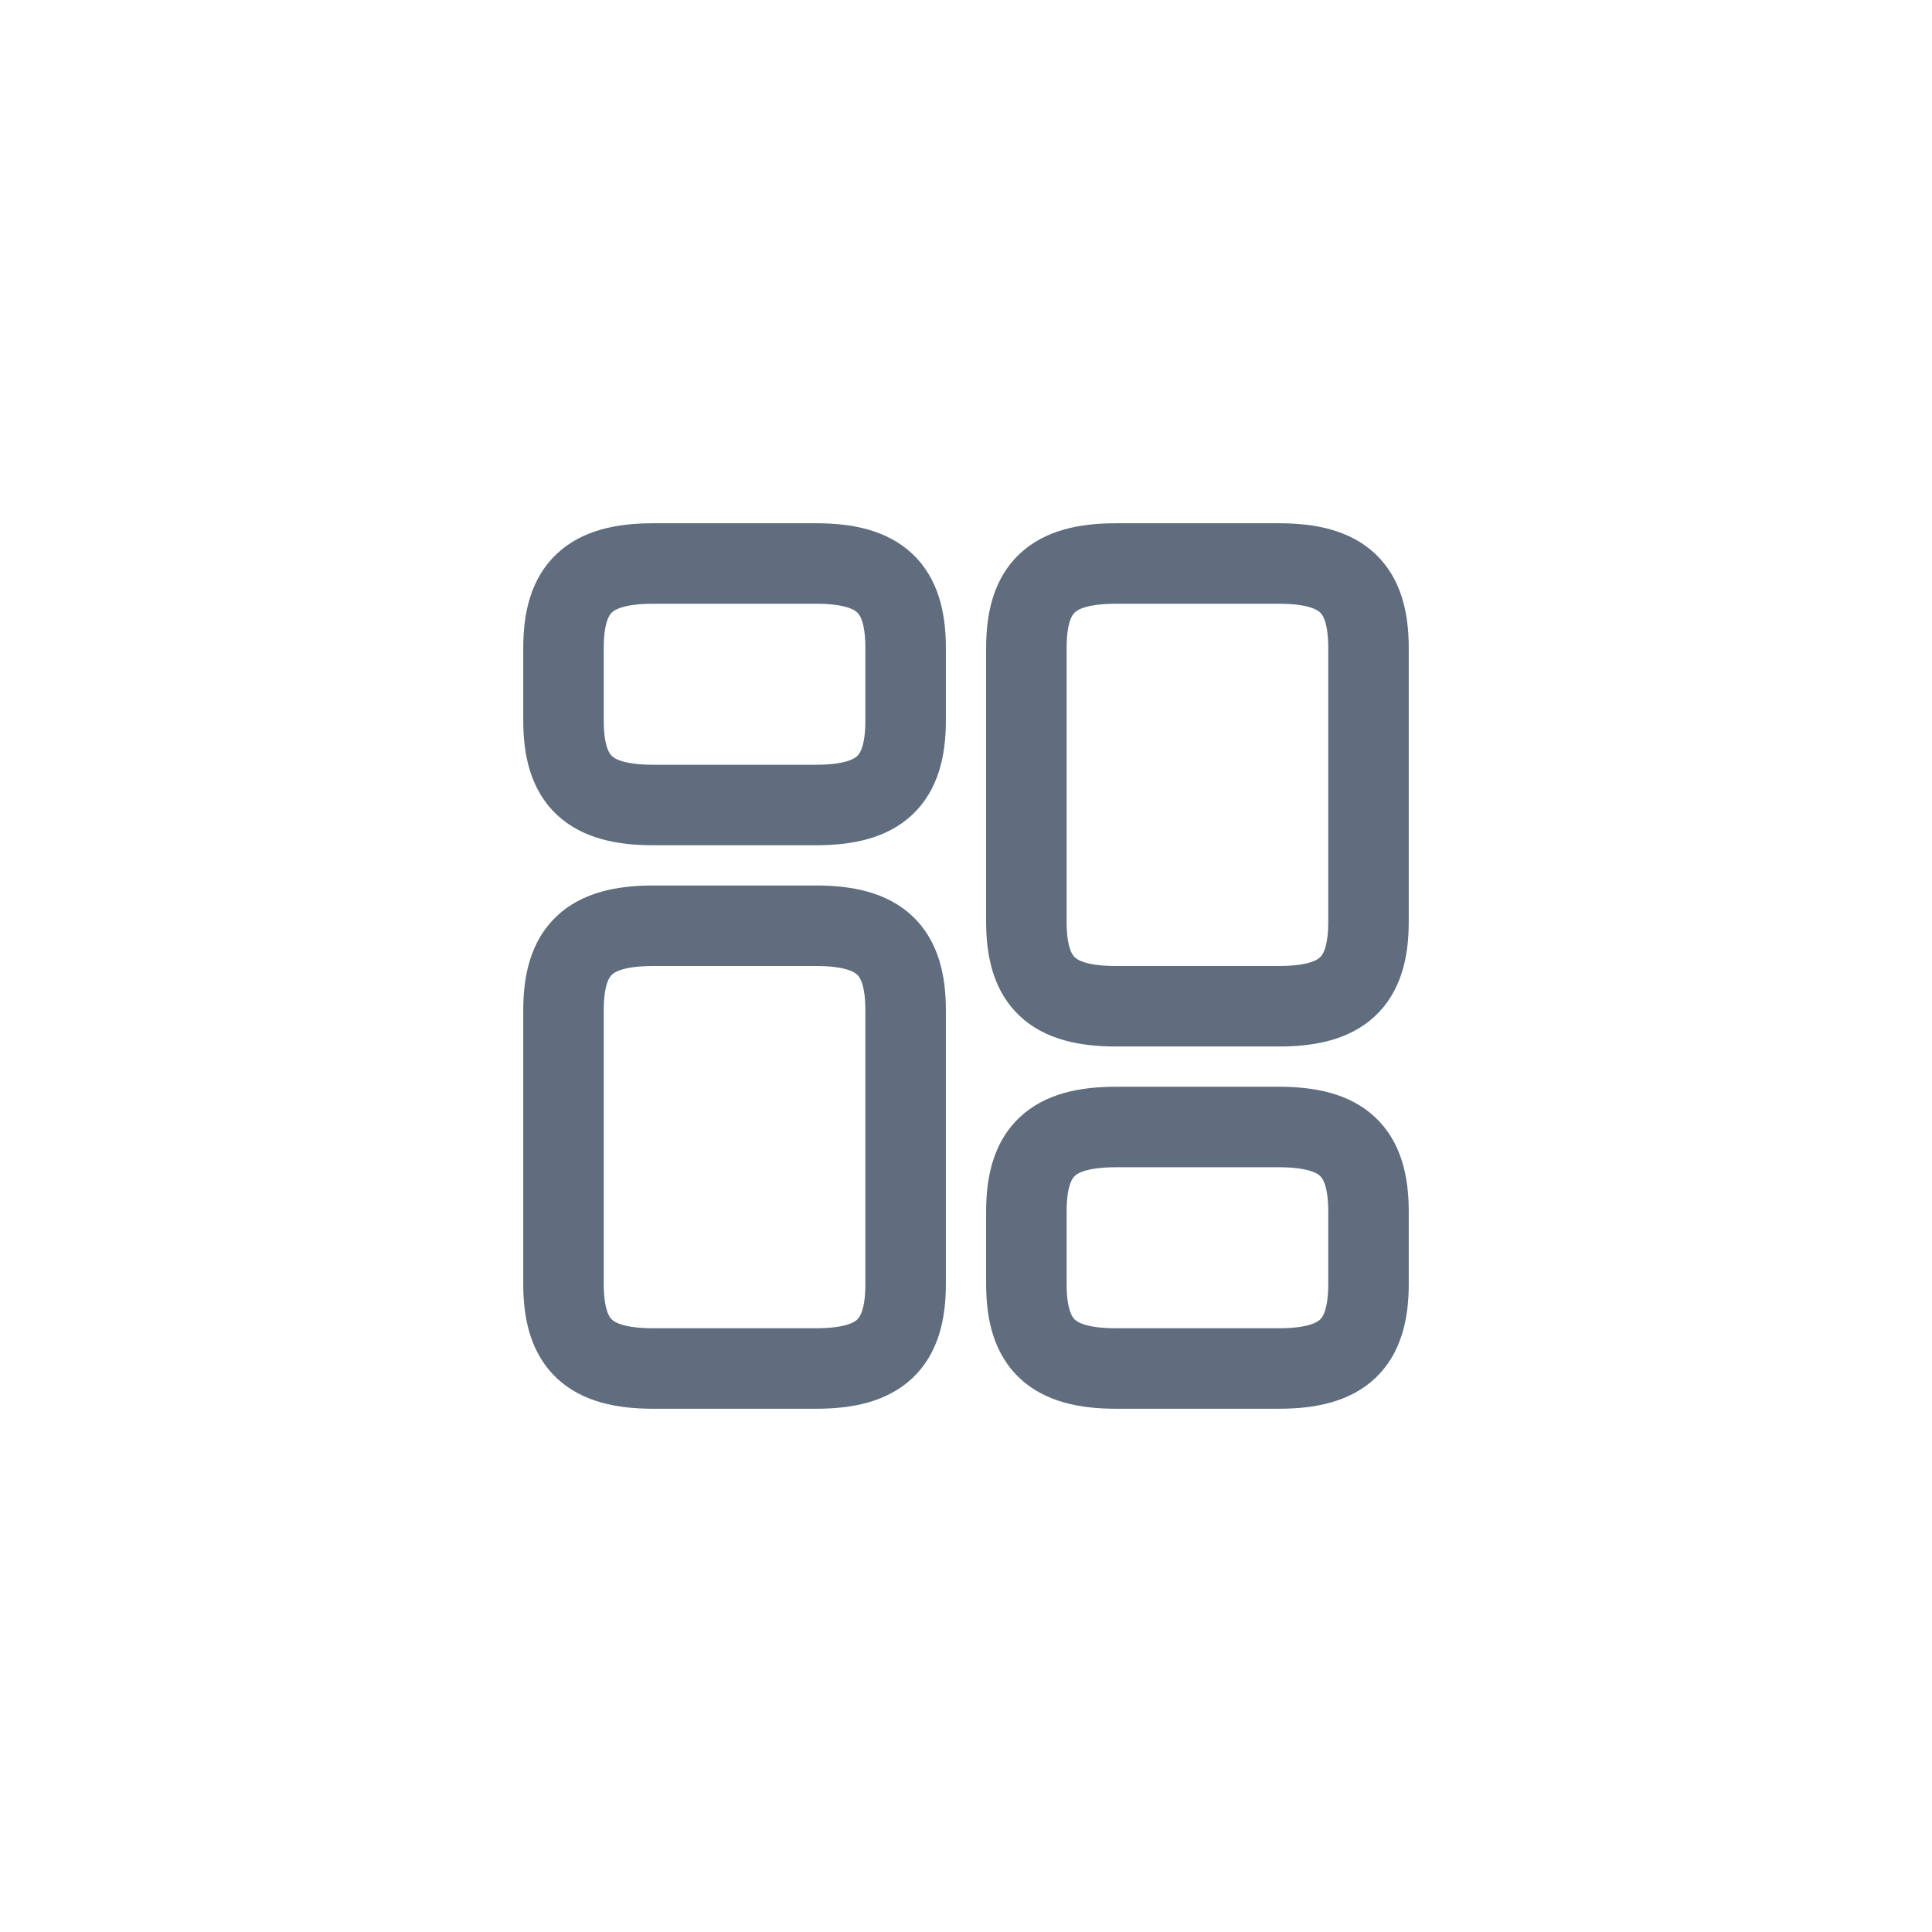
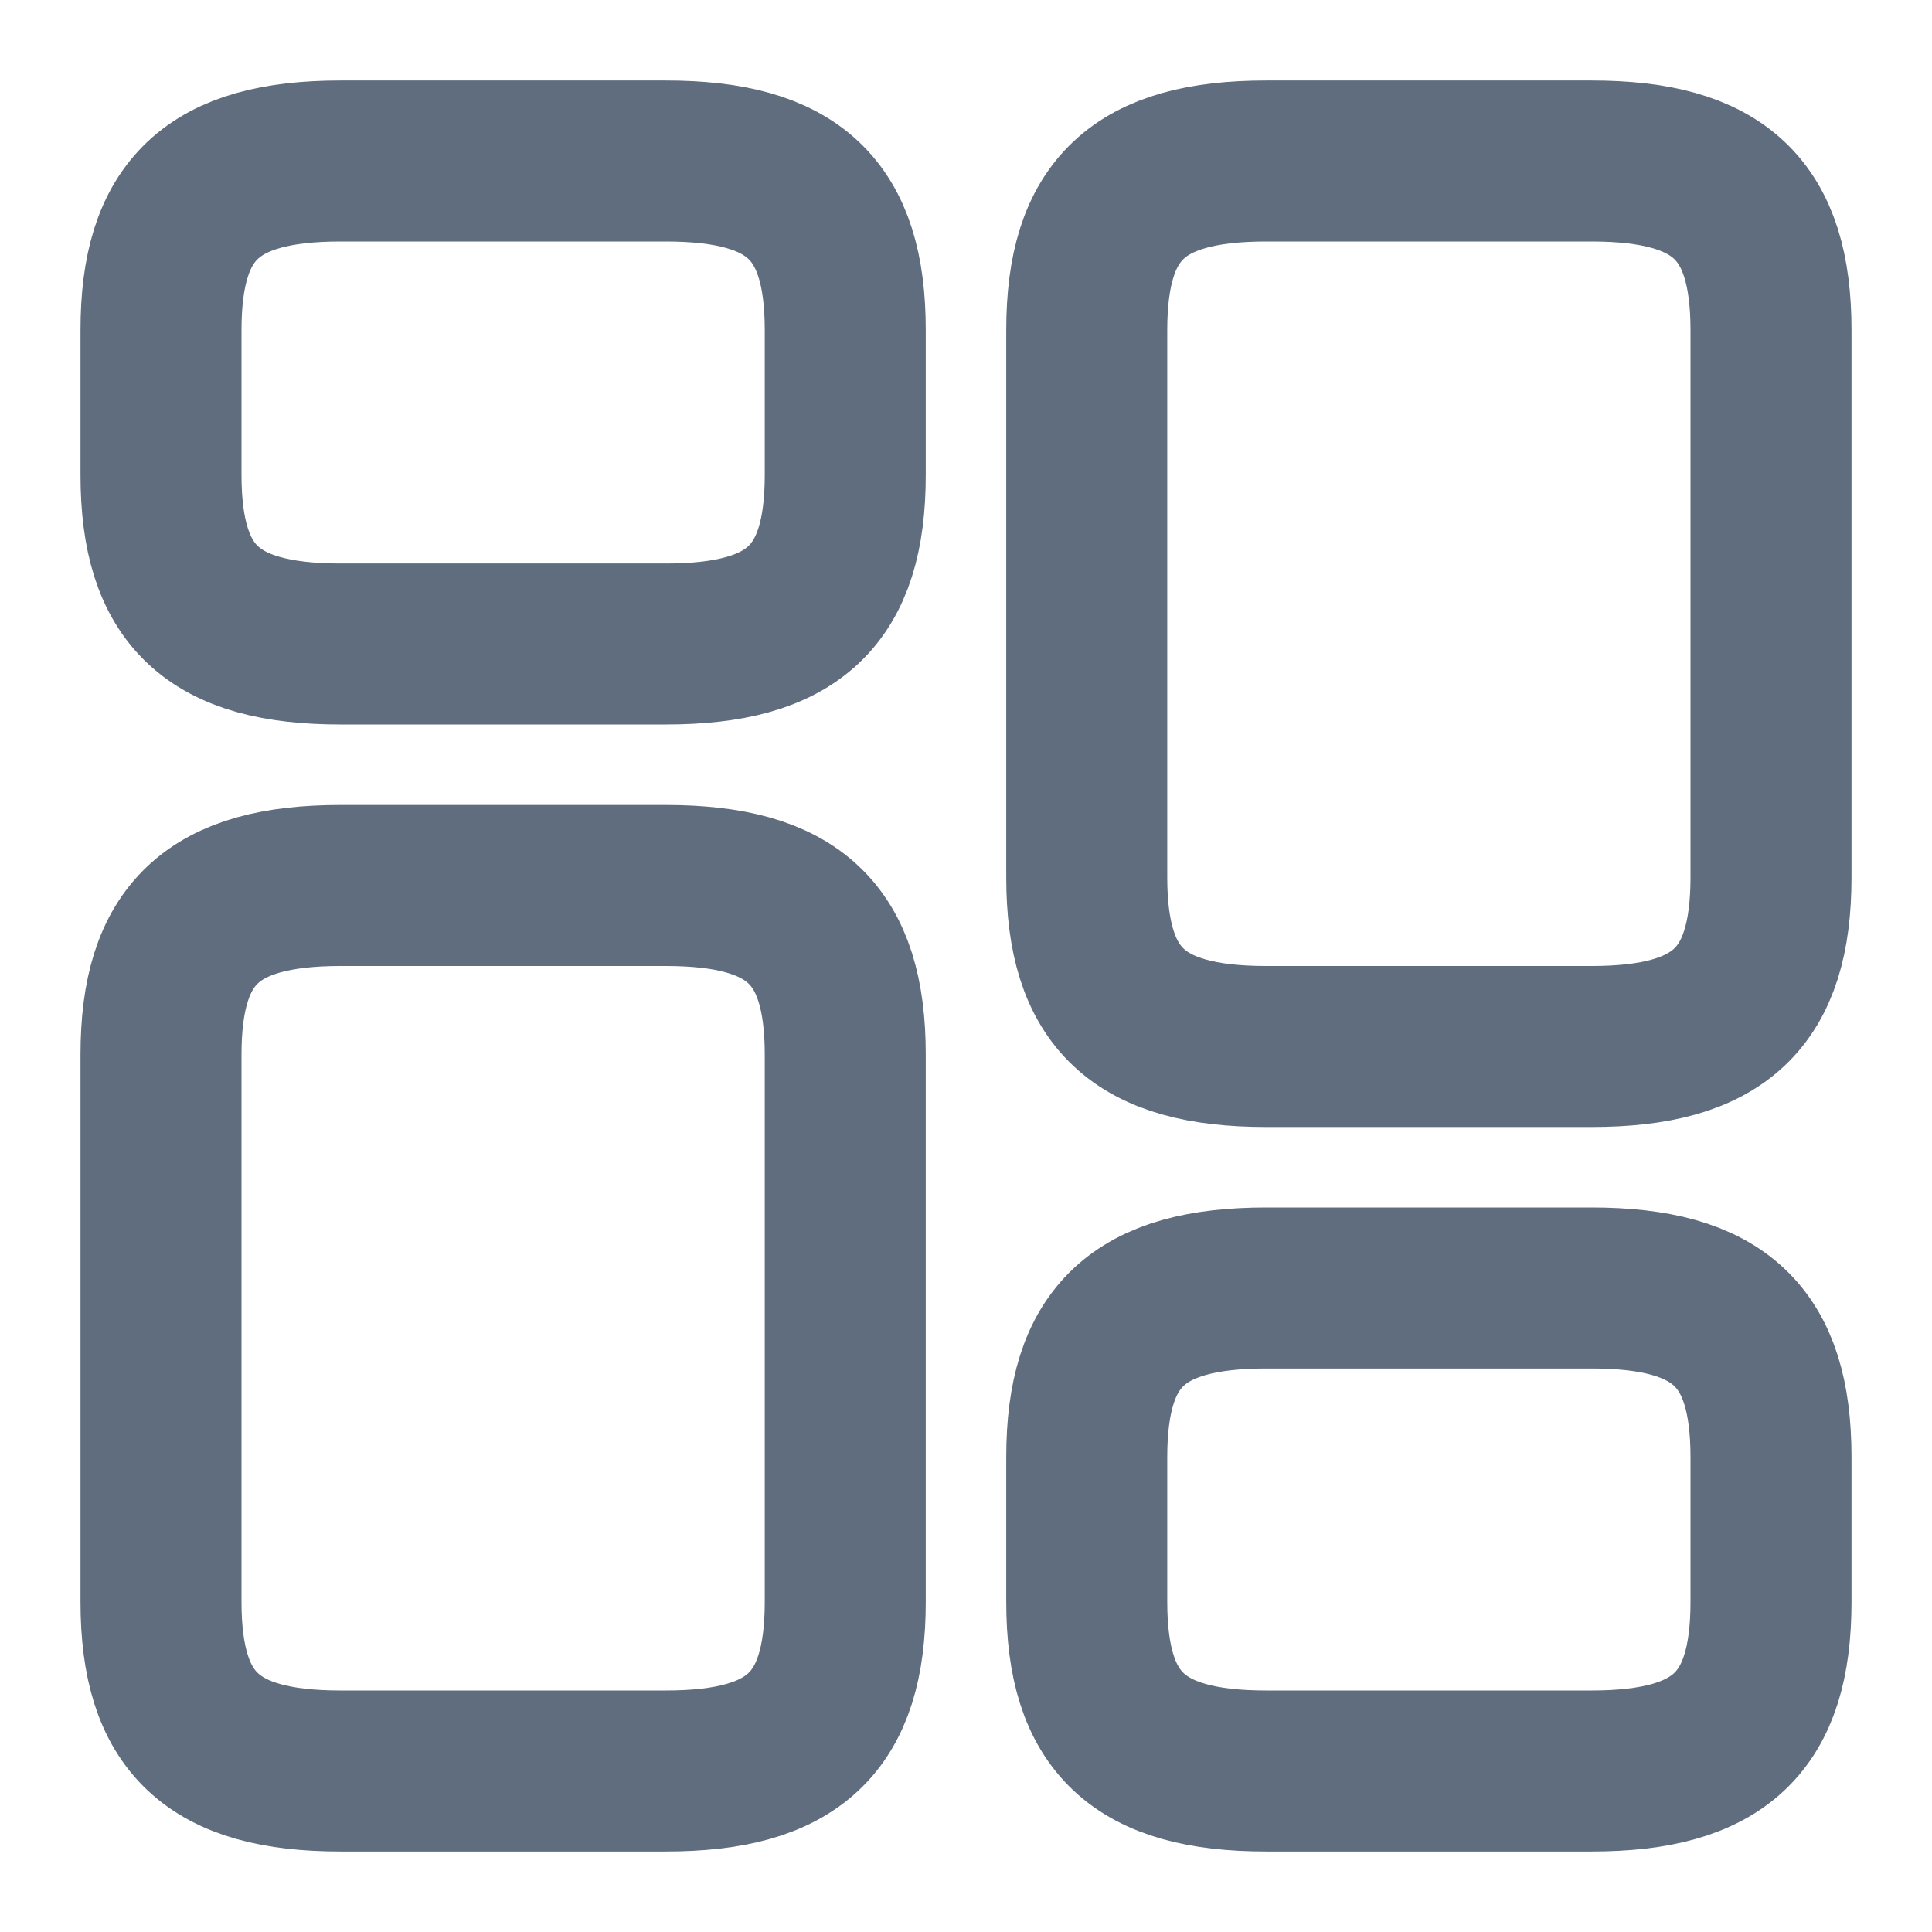
- <svg xmlns="http://www.w3.org/2000/svg" width="48" height="48" viewBox="0 0 48 48" fill="none">
-   <path d="M34 22.9V16.1C34 14.6 33.36 14 31.77 14H27.73C26.14 14 25.5 14.6 25.5 16.1V22.9C25.5 24.4 26.14 25 27.73 25H31.77C33.36 25 34 24.4 34 22.9Z" stroke="#5F6D7E" stroke-width="2" stroke-linecap="round" stroke-linejoin="round" />
-   <path d="M34 31.9V30.1C34 28.6 33.36 28 31.77 28H27.73C26.14 28 25.5 28.6 25.5 30.1V31.9C25.5 33.4 26.14 34 27.73 34H31.77C33.36 34 34 33.4 34 31.9Z" stroke="#5F6D7E" stroke-width="2" stroke-linecap="round" stroke-linejoin="round" />
-   <path d="M22.5 25.1V31.9C22.5 33.4 21.86 34 20.27 34H16.23C14.64 34 14 33.4 14 31.9V25.1C14 23.6 14.64 23 16.23 23H20.27C21.86 23 22.5 23.6 22.5 25.1Z" stroke="#5F6D7E" stroke-width="2" stroke-linecap="round" stroke-linejoin="round" />
-   <path d="M22.5 16.1V17.9C22.5 19.4 21.86 20 20.27 20H16.23C14.64 20 14 19.4 14 17.9V16.1C14 14.6 14.64 14 16.23 14H20.27C21.86 14 22.5 14.6 22.5 16.1Z" stroke="#5F6D7E" stroke-width="2" stroke-linecap="round" stroke-linejoin="round" />
+ <svg xmlns="http://www.w3.org/2000/svg" width="24" height="24" viewBox="0 0 24 24" fill="none">
+   <path d="M22 10.9V4.1C22 2.6 21.36 2 19.77 2H15.73C14.14 2 13.5 2.6 13.5 4.1V10.9C13.5 12.4 14.14 13 15.73 13H19.77C21.36 13 22 12.4 22 10.9Z" stroke="#5F6D7E" stroke-width="2" stroke-linecap="round" stroke-linejoin="round" />
+   <path d="M22 19.9V18.1C22 16.6 21.36 16 19.77 16H15.73C14.14 16 13.5 16.6 13.5 18.1V19.9C13.5 21.4 14.14 22 15.73 22H19.77C21.36 22 22 21.4 22 19.9Z" stroke="#5F6D7E" stroke-width="2" stroke-linecap="round" stroke-linejoin="round" />
+   <path d="M10.5 13.1V19.9C10.5 21.4 9.86 22 8.27 22H4.23C2.64 22 2 21.4 2 19.9V13.1C2 11.6 2.64 11 4.23 11H8.27C9.86 11 10.5 11.6 10.5 13.1Z" stroke="#5F6D7E" stroke-width="2" stroke-linecap="round" stroke-linejoin="round" />
+   <path d="M10.5 4.1V5.9C10.5 7.4 9.86 8 8.27 8H4.23C2.64 8 2 7.4 2 5.9V4.1C2 2.6 2.64 2 4.23 2H8.27C9.86 2 10.5 2.6 10.5 4.1Z" stroke="#5F6D7E" stroke-width="2" stroke-linecap="round" stroke-linejoin="round" />
</svg>
